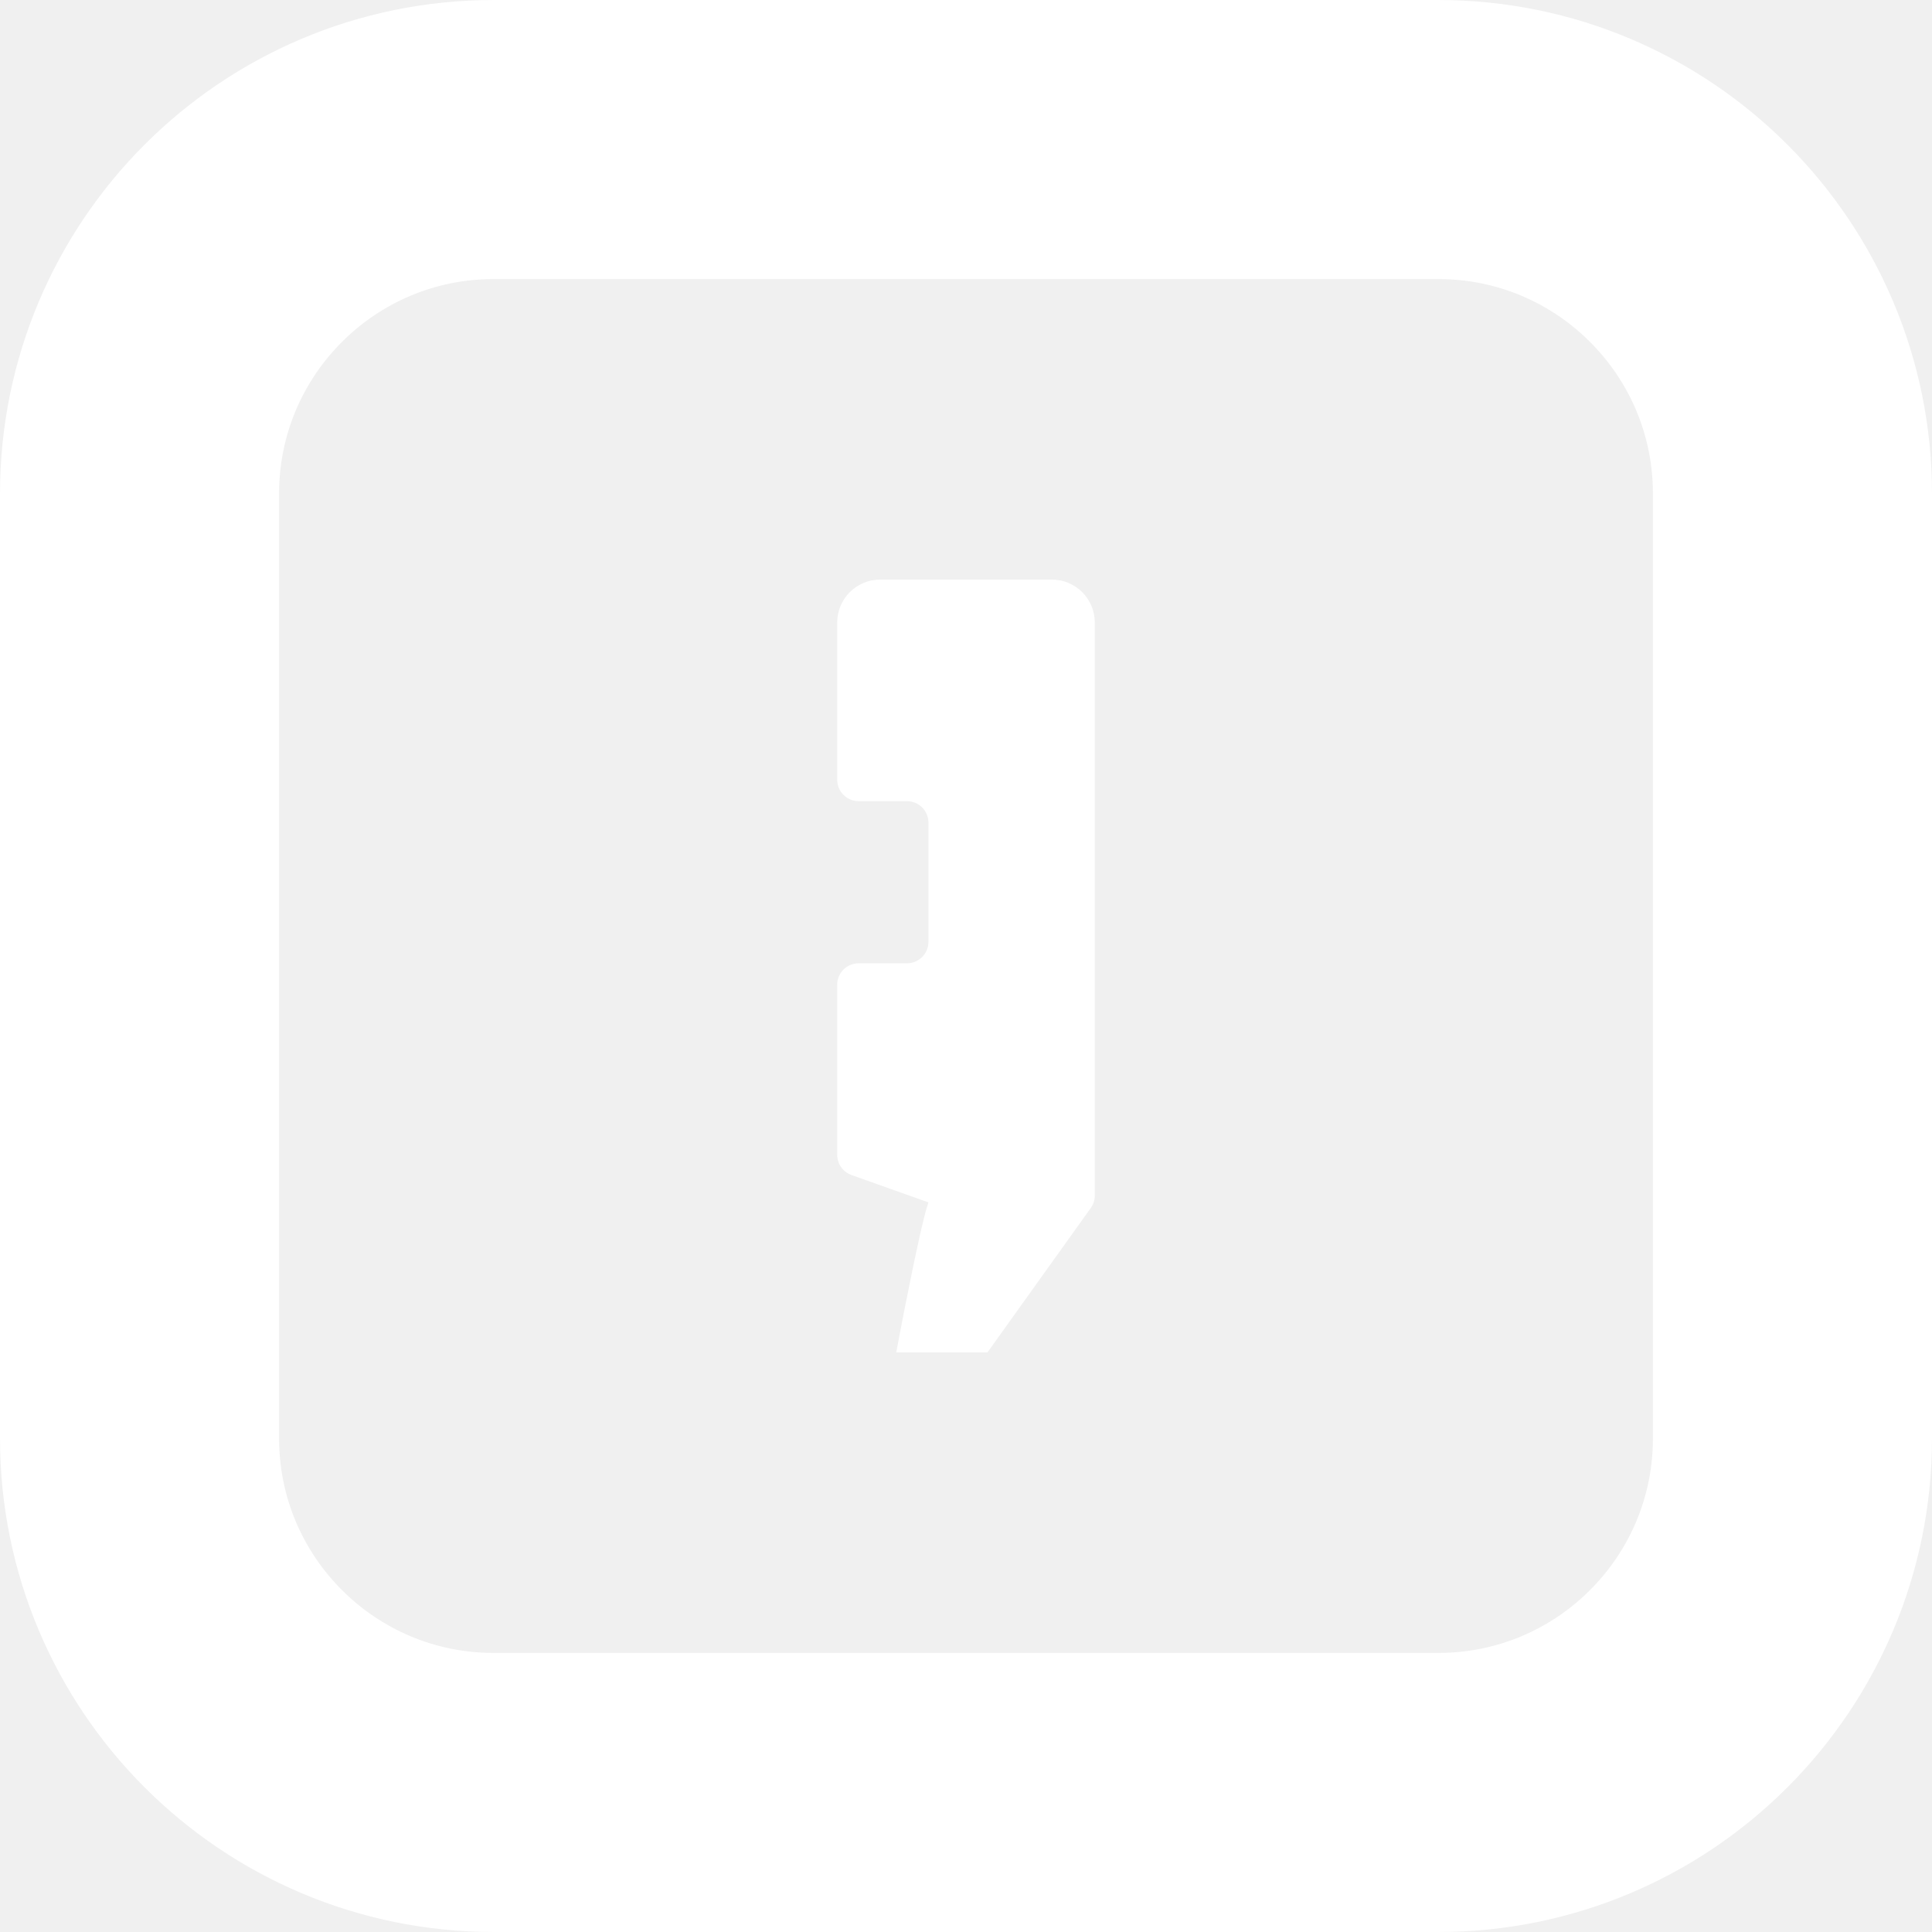
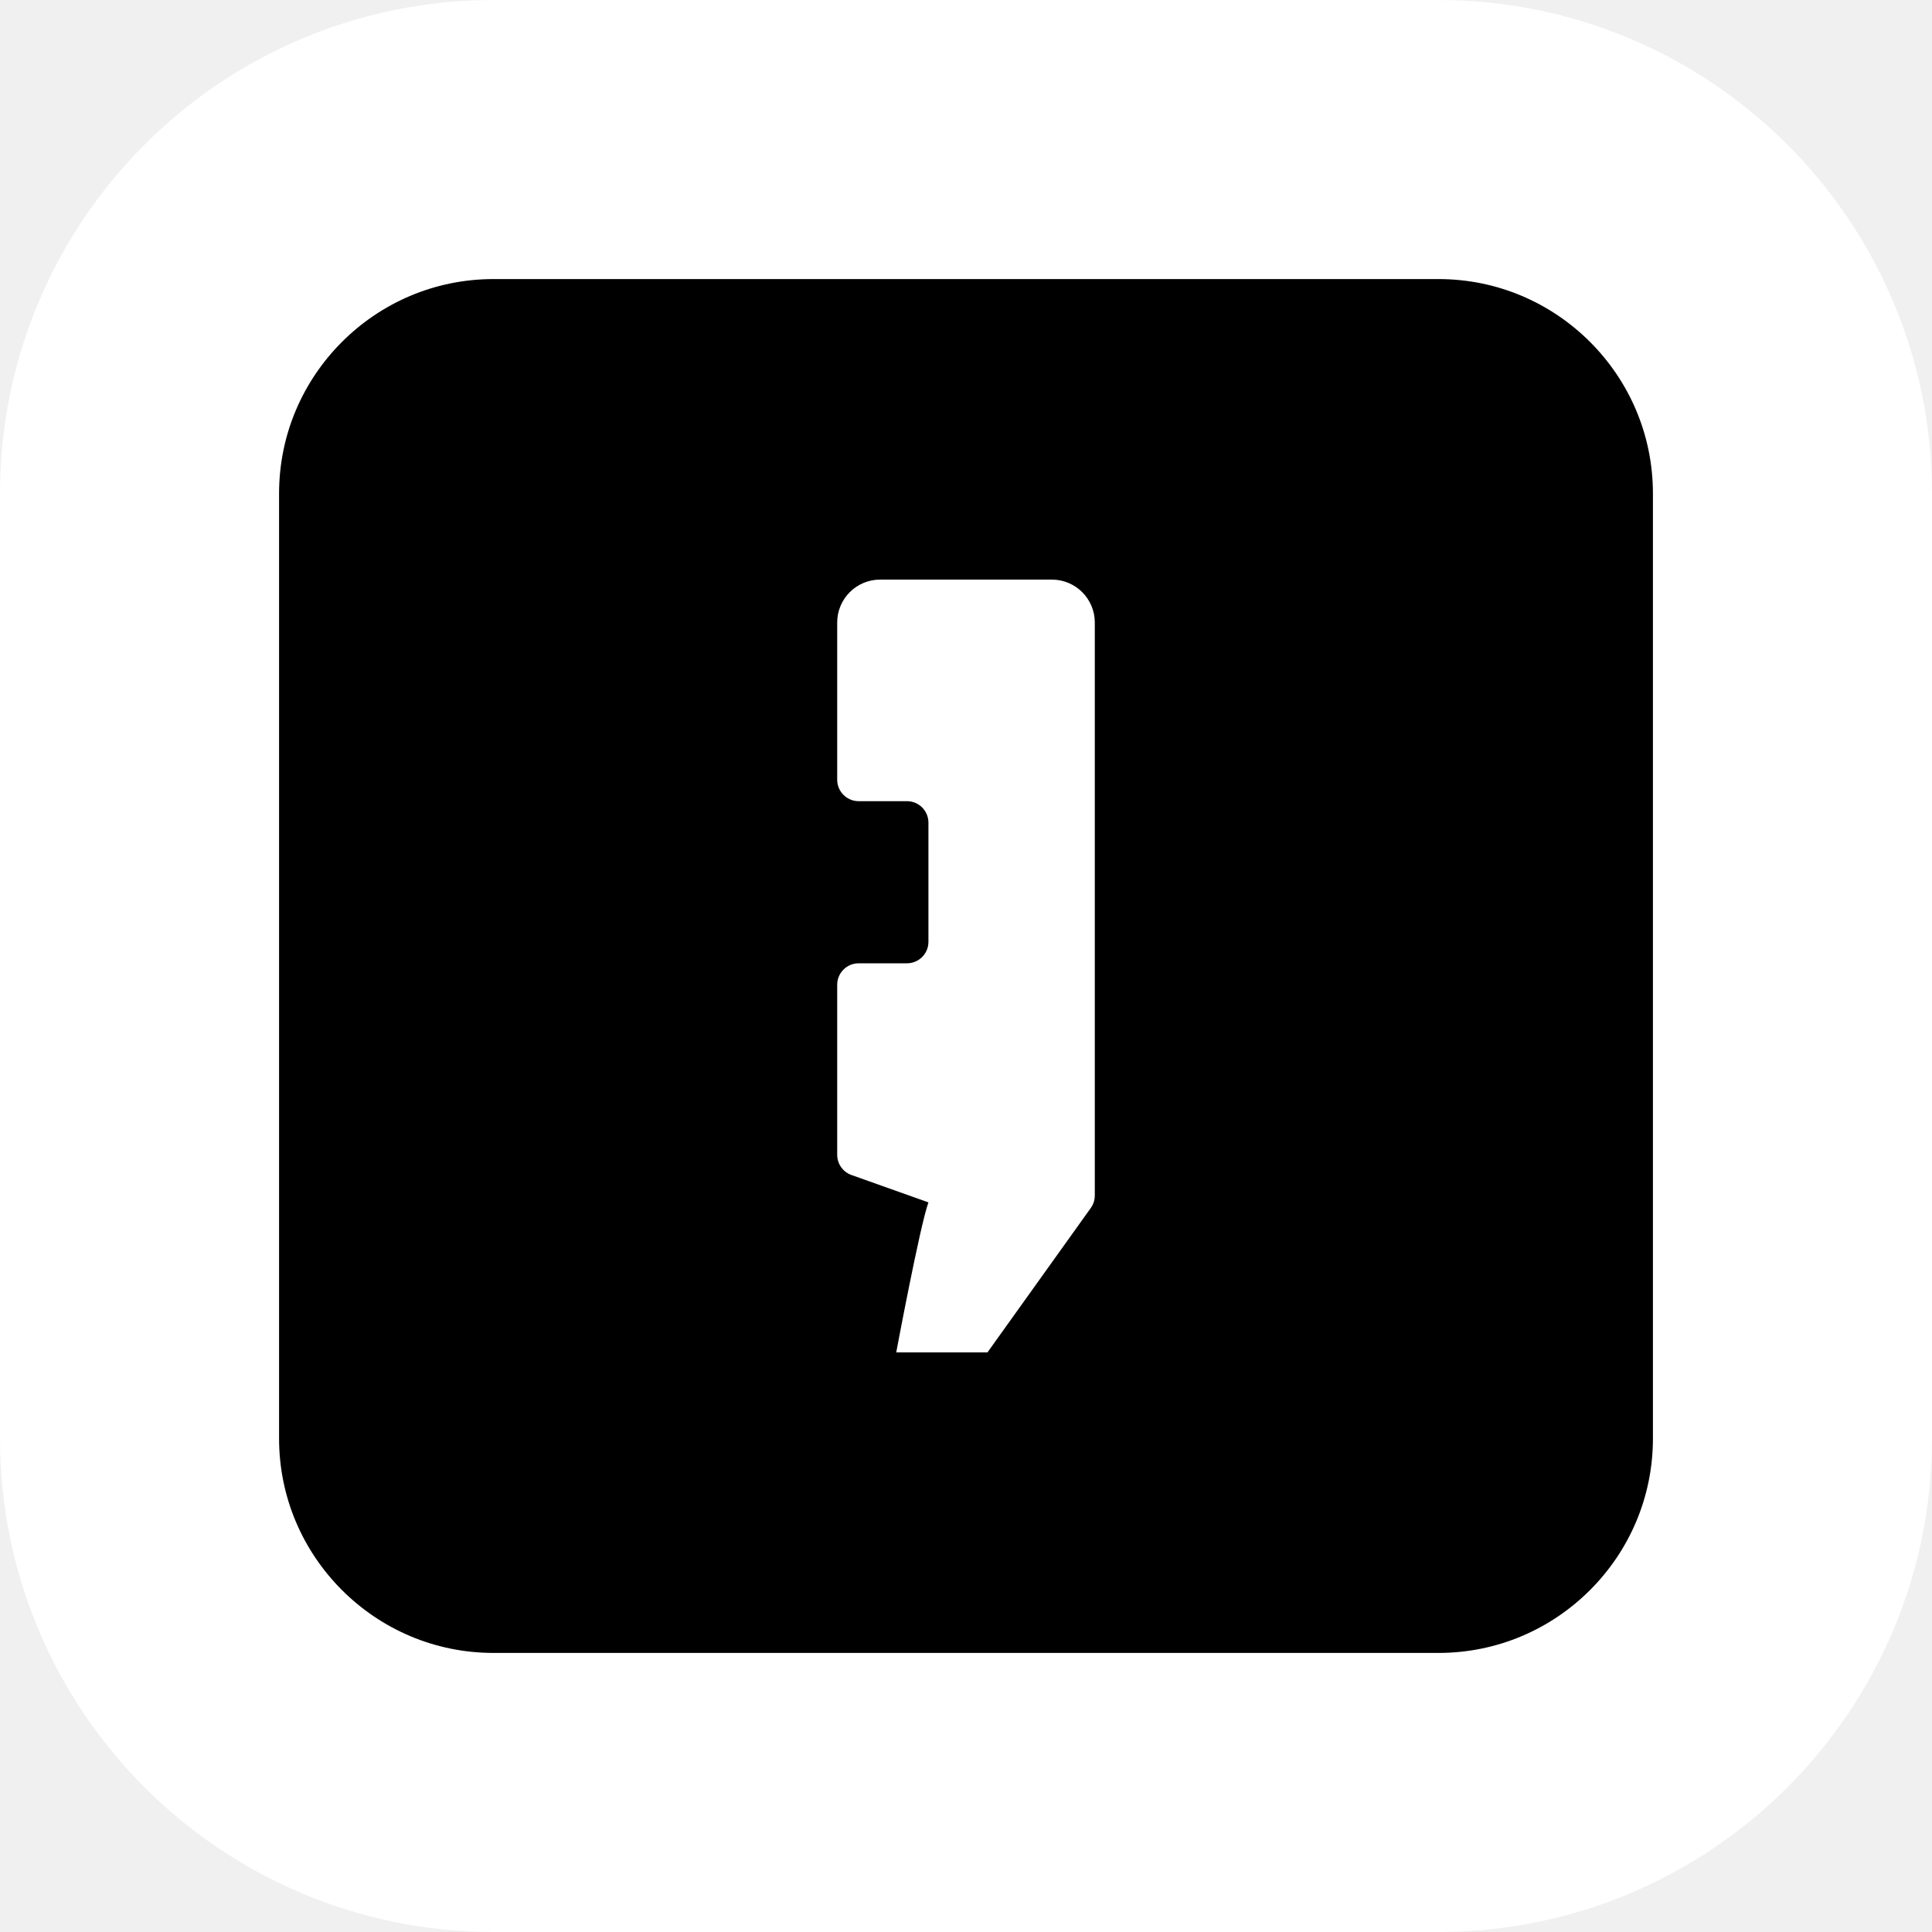
<svg xmlns="http://www.w3.org/2000/svg" width="360" height="360" viewBox="0 0 360 360" fill="none">
-   <g clip-path="url(#clip0_2_15)">
-     <path d="M268 26H92C55.549 26 26 55.549 26 92V268C26 304.451 55.549 334 92 334H268C304.451 334 334 304.451 334 268V92C334 55.549 304.451 26 268 26Z" stroke="white" stroke-width="52" />
-     <path fill-rule="evenodd" clip-rule="evenodd" d="M164 108C159.582 108 156 111.582 156 116V145.287C156 147.496 157.791 149.287 160 149.287H169C171.209 149.287 173 151.078 173 153.287V175.496C173 177.706 171.209 179.496 169 179.496H160C157.791 179.496 156 181.287 156 183.496V215.177C156 216.87 157.065 218.379 158.659 218.946L173 224.047C171.412 228.415 167 252 167 252H184L203.253 225.091C203.739 224.412 204 223.598 204 222.764V116C204 111.582 200.418 108 196 108H164Z" fill="white" />
-   </g>
-   <defs>
-     <clipPath id="clip0_2_15">
-       <rect width="360" height="360" fill="white" />
-     </clipPath>
-   </defs>
+   <rect x="26" y="26" width="308" height="308" rx="66" fill="black" stroke="white" stroke-width="52" />
+   <path fill-rule="evenodd" clip-rule="evenodd" d="M164 108C159.582 108 156 111.582 156 116V145.287C156 147.496 157.791 149.287 160 149.287H169C171.209 149.287 173 151.078 173 153.287V175.496C173 177.706 171.209 179.496 169 179.496H160C157.791 179.496 156 181.287 156 183.496V215.177C156 216.87 157.065 218.379 158.659 218.946L173 224.047C171.412 228.415 167 252 167 252H184L203.253 225.091C203.739 224.412 204 223.598 204 222.764V116C204 111.582 200.418 108 196 108H164Z" fill="white" />
</svg>
